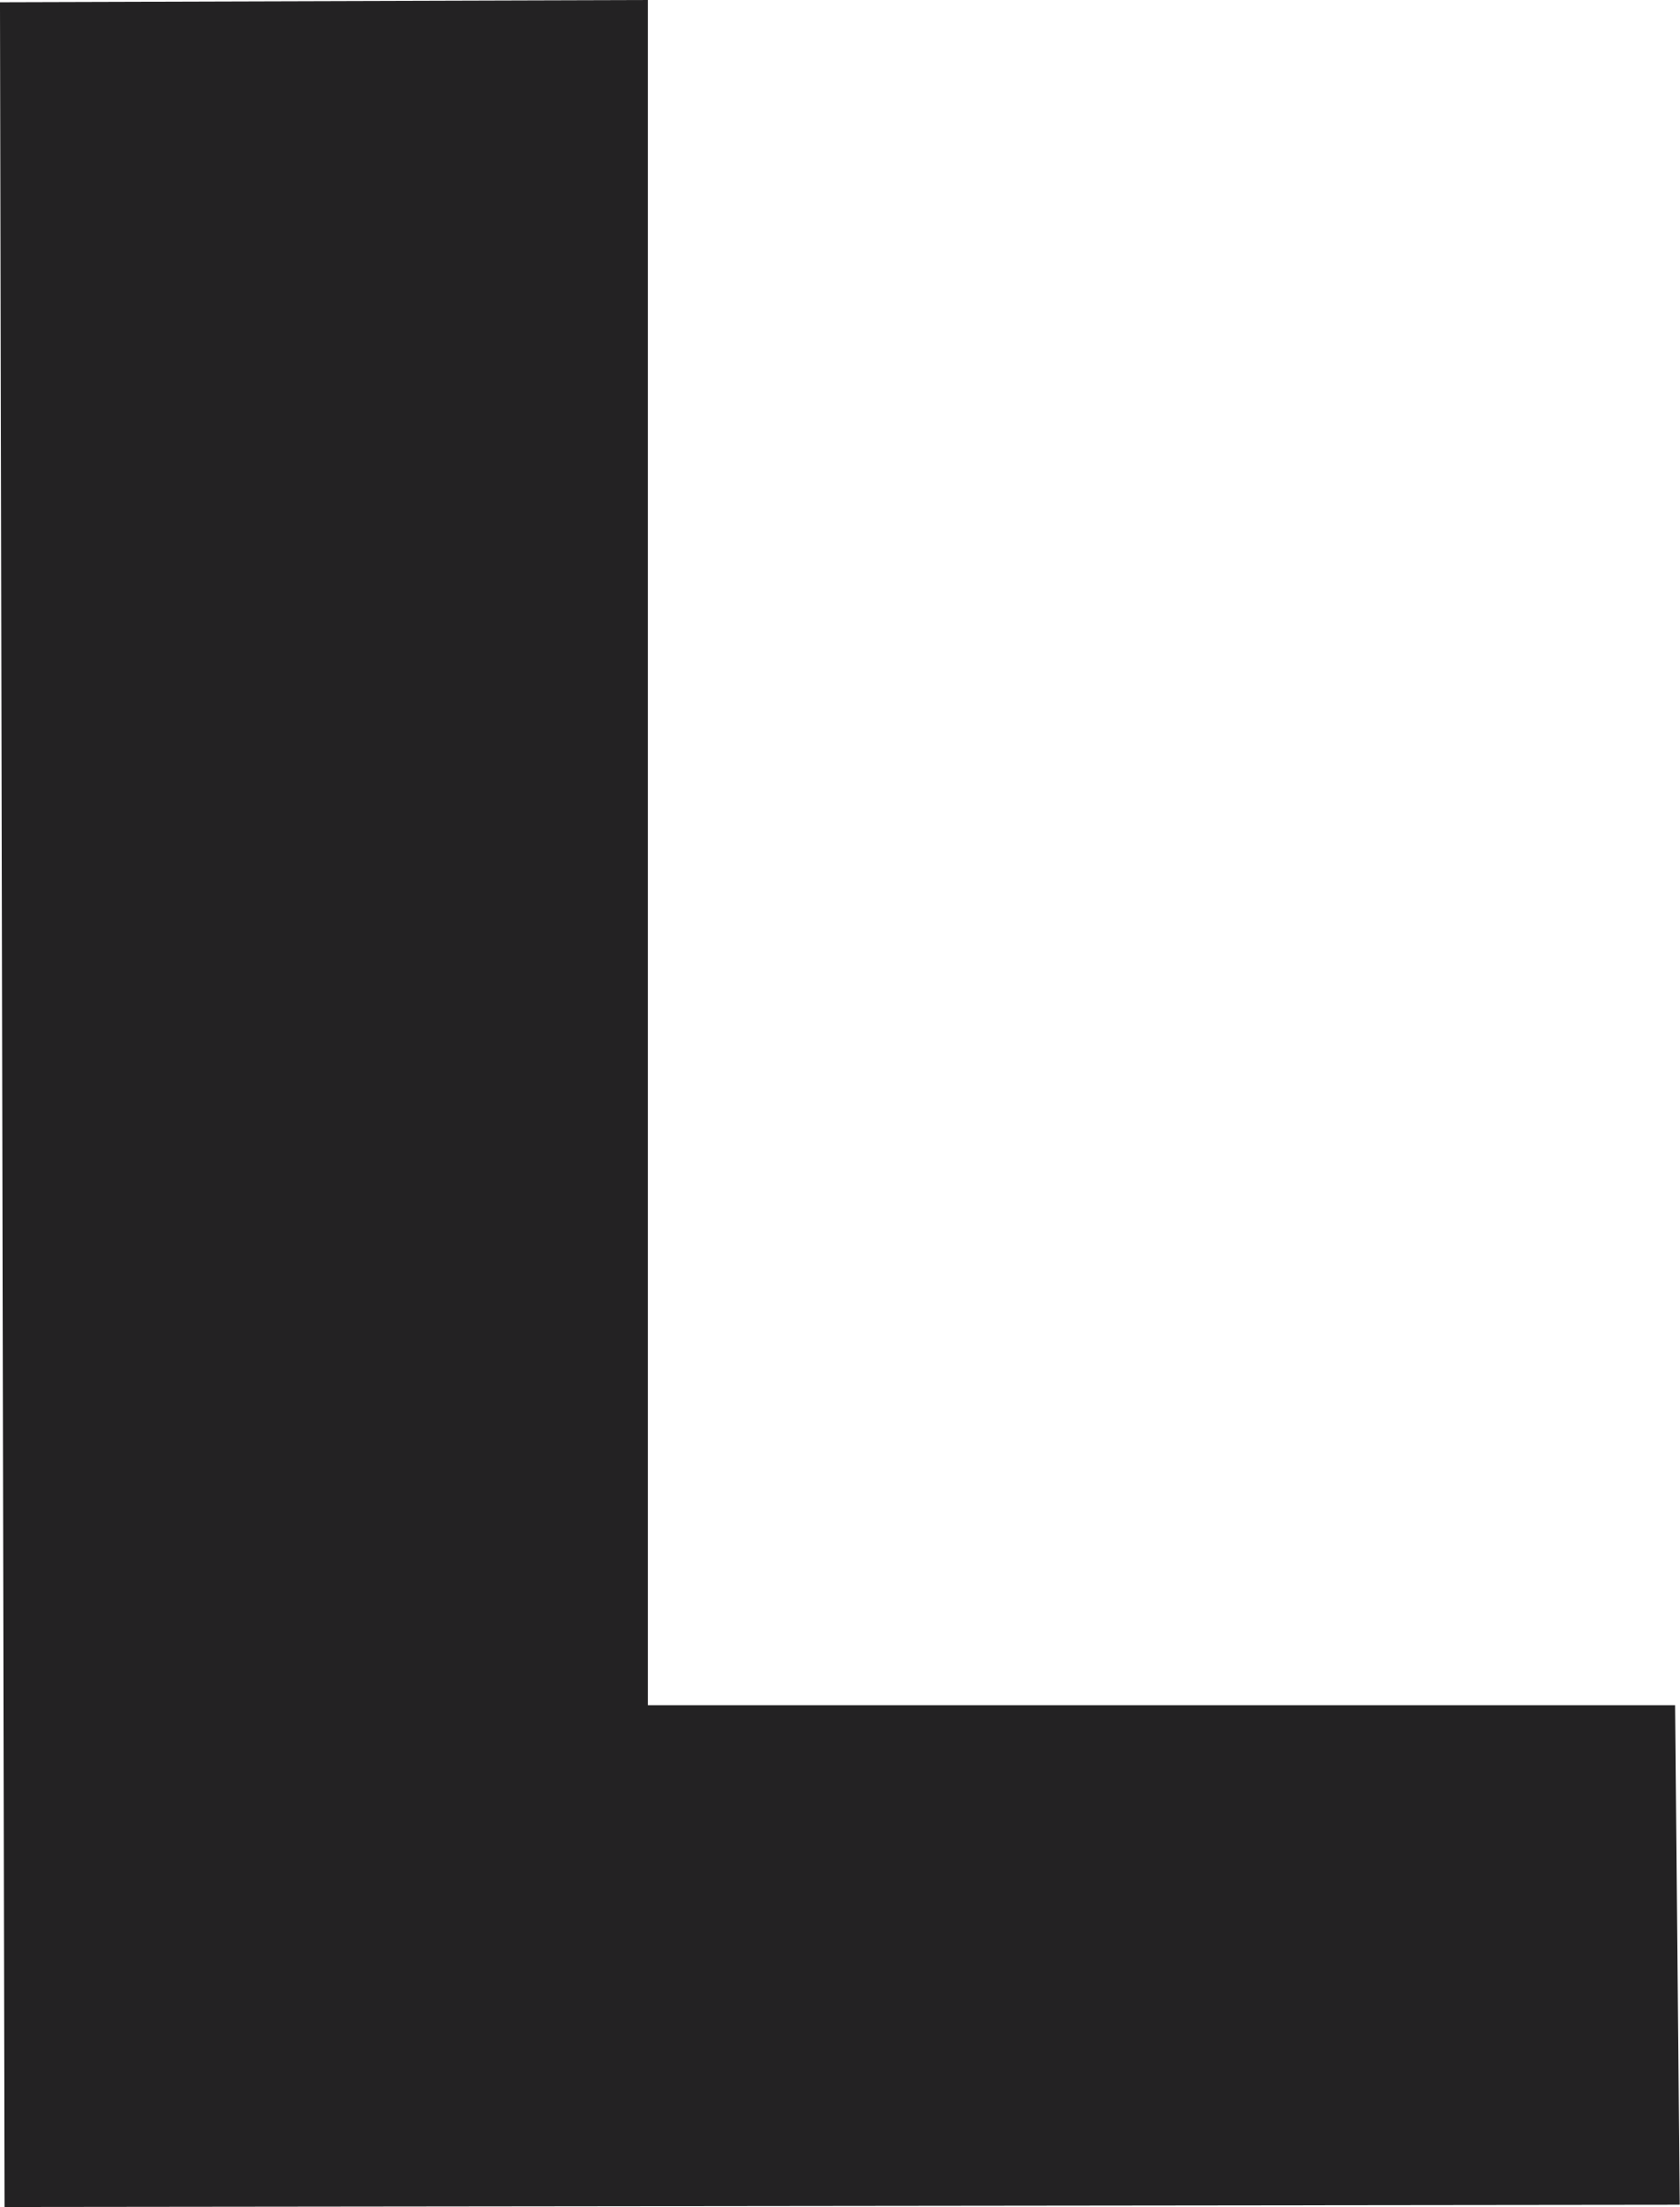
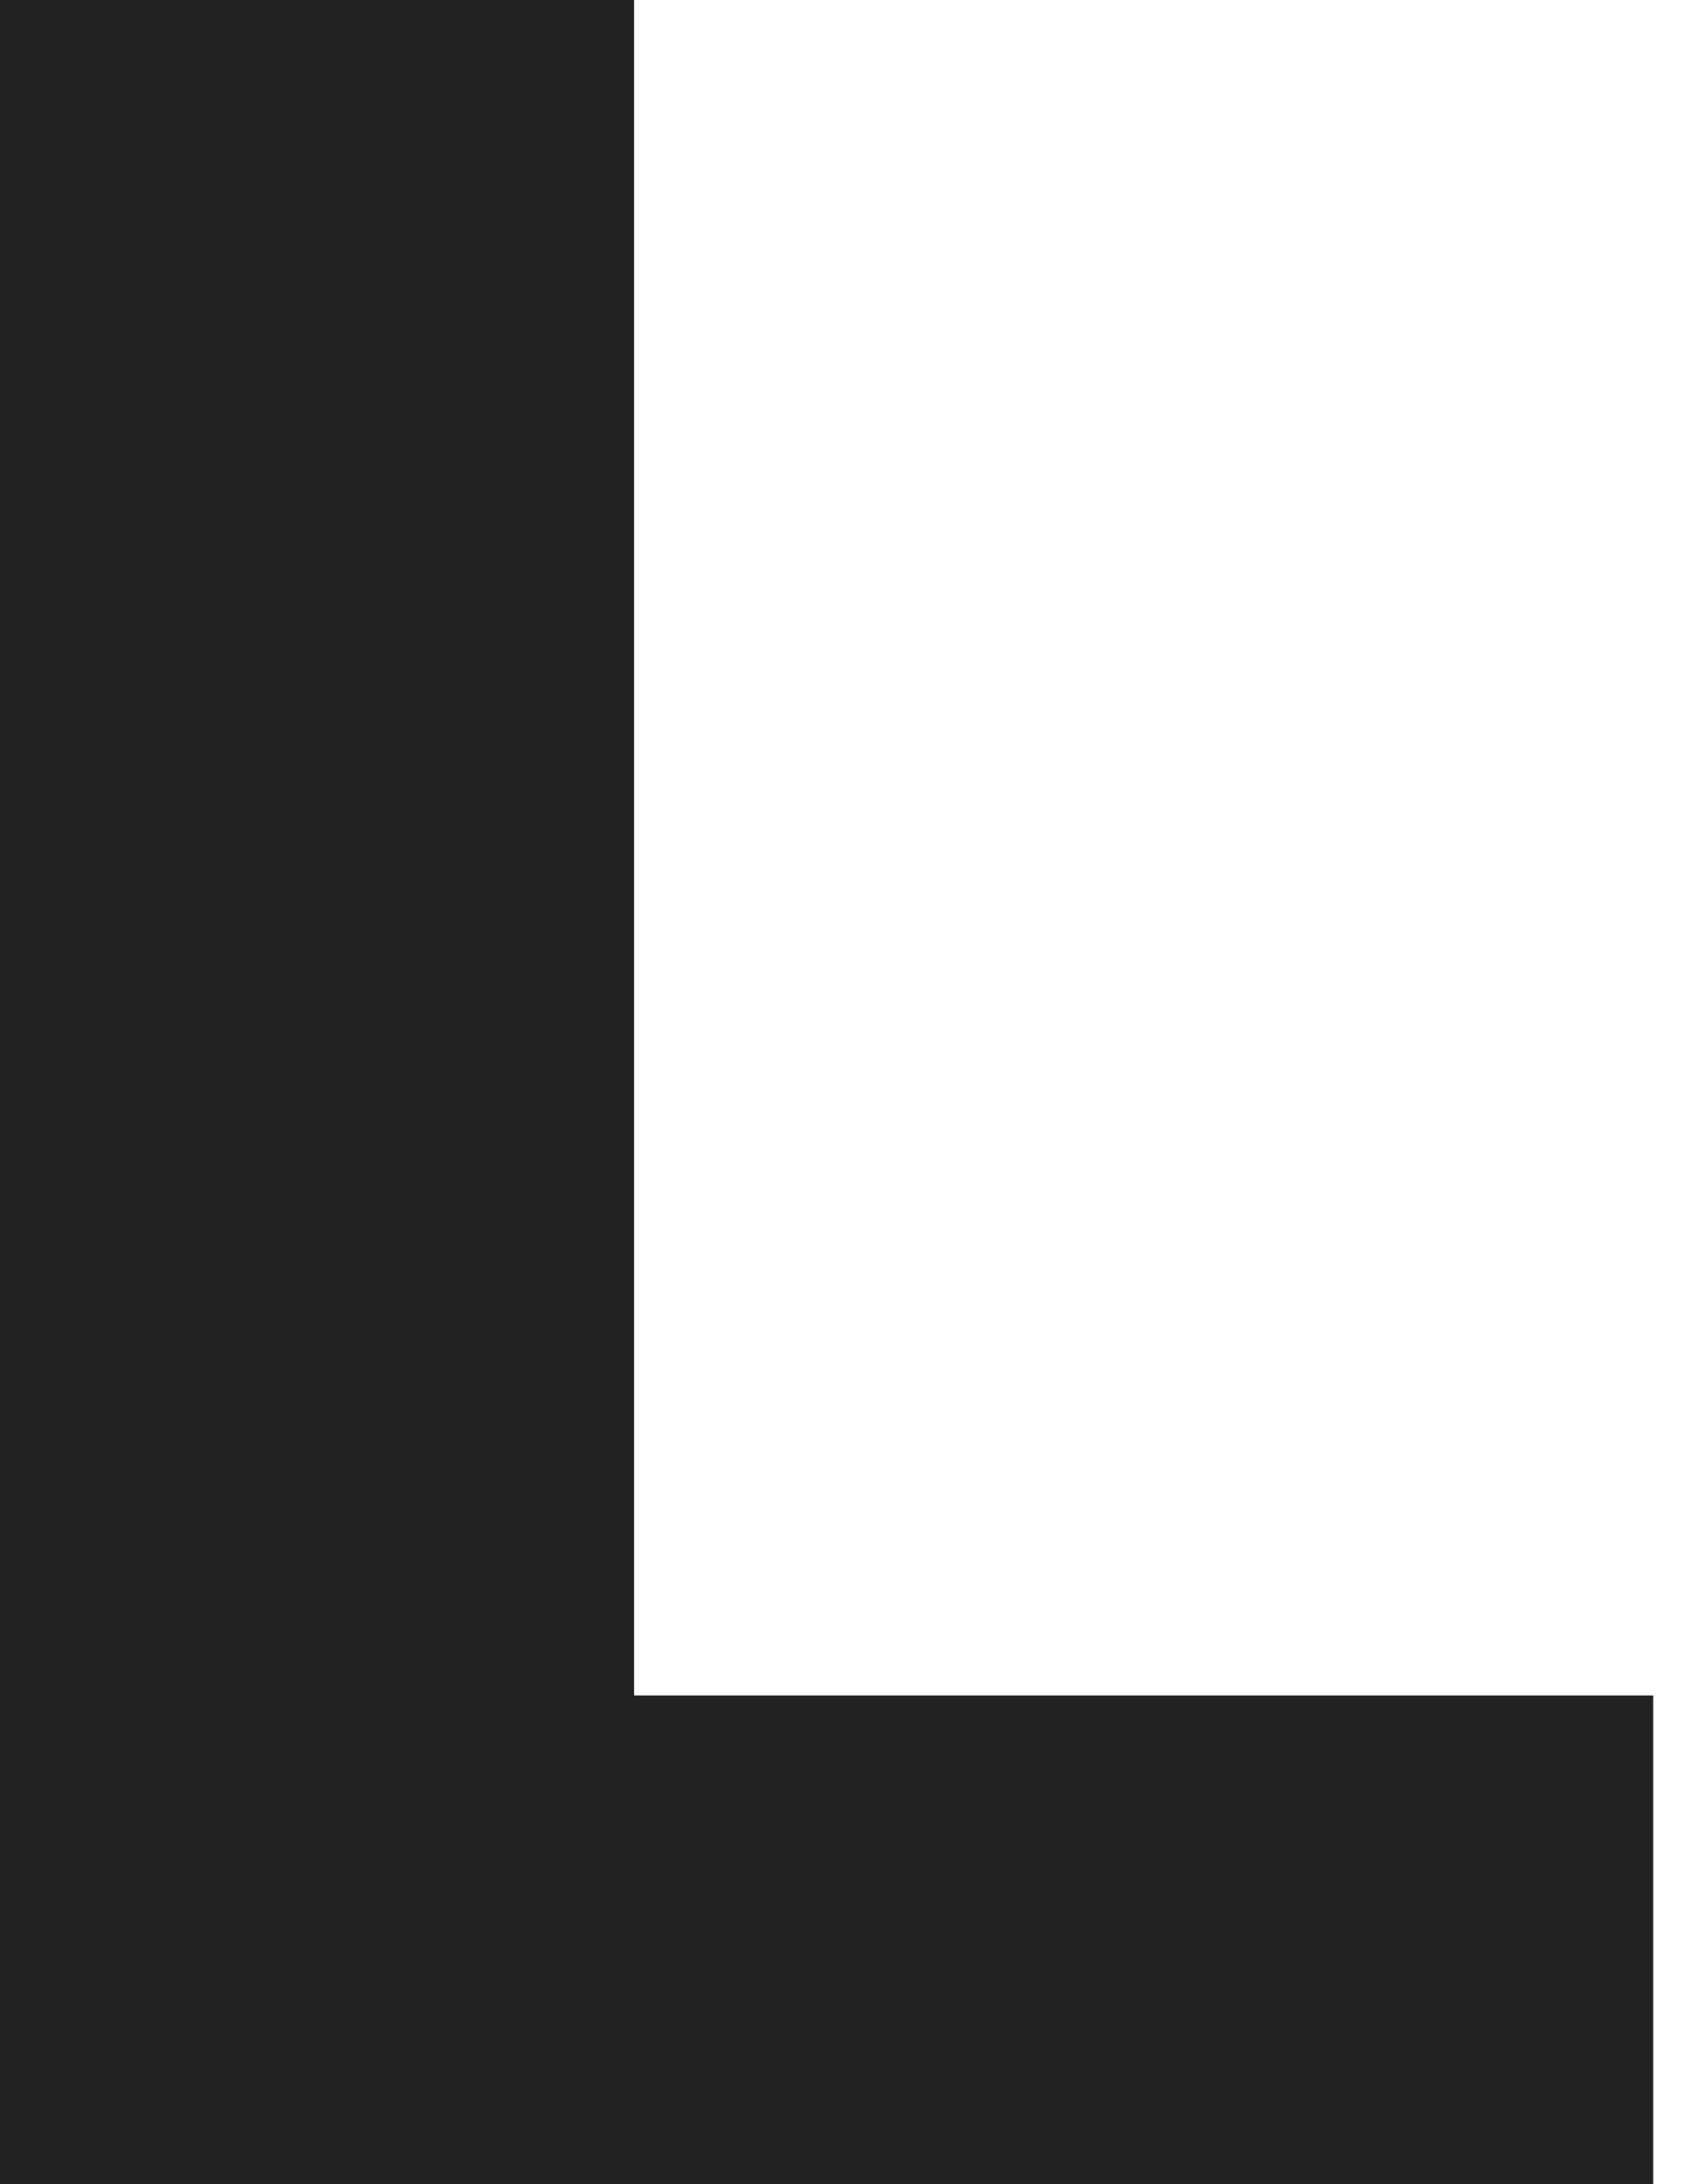
- <svg xmlns="http://www.w3.org/2000/svg" id="svg8" version="1.1" viewBox="0 0 69.53 91.357" height="91.357mm" width="69.53mm">
+ <svg xmlns="http://www.w3.org/2000/svg" id="svg8" version="1.1" viewBox="0 0 70 90" height="90mm" width="70mm">
  <defs id="defs2" />
-   <g transform="translate(-329.4016,-145.0858)" id="layer2">
-     <path id="path855" d="m 329.534,145.313 26.553,-0.095 v 70.587 h 42.522 l 0.189,20.411 -69.075,0.095 z" style="fill:#232223;fill-opacity:1;stroke:#232223;stroke-width:0.265px;stroke-linecap:butt;stroke-linejoin:miter;stroke-opacity:1" />
-   </g>
-   <g transform="translate(-329.4016,-145.0858)" id="layer6">
-     <path id="path853" d="m 205.339,100.498 65.579,0.095 0.095,16.725 -18.615,19.844 c 0,0 7.738,0.365 13.63,4.353 5.077,3.436 10.419,10.861 10.277,18.798 -0.283,15.875 -10.774,34.133 -43.278,33.829 -7.132,-0.067 -15.04,-1.804 -19.684,-3.246 -12.05,-3.741 -13.011,-7.054 -13.011,-7.054 l 10.111,-19.56 c 0,0 7.371,8.504 23.907,7.938 16.536,-0.567 17.103,-6.237 16.914,-10.583 -0.189,-4.347 -3.874,-7.843 -8.127,-7.843 -4.252,0 -17.481,-0.095 -17.481,-0.095 V 137.634 l 16.82,-17.765 -37.042,0.095 z" style="fill:#707070;fill-opacity:1;stroke:#707070;stroke-width:0.265px;stroke-linecap:butt;stroke-linejoin:miter;stroke-opacity:1" />
-   </g>
-   <g transform="translate(-329.4016,-145.0858)" id="layer5">
-     <path id="path845" d="m 90.785,195.986 v 11.623 l 65.768,79.659 21.356,-0.095 -0.095,-11.906 -64.256,-79.28 z m 87.123,0 -25.561,0.047 0.095,16.206 25.514,31.278 z m -87.029,44.034 c -0.047,0.283 0,47.247 0,47.247 H 116.629 l -0.047,-15.875 c 0,0 -25.655,-31.656 -25.702,-31.372 z" style="fill:#b2b2b2;fill-opacity:1;stroke:#b2b2b2;stroke-width:0.265px;stroke-linecap:butt;stroke-linejoin:miter;stroke-opacity:1" />
-   </g>
-   <g transform="translate(-329.4016,-145.0858)" id="layer4">
-     <path id="path828" d="M 132.683,5.059 C 107.654,4.848 80.996,24.226 81.149,52.802 c 0.18,33.573 30.285,48.949 50.97,48.93 17.23,-0.015 50.67,-11.767 50.936,-47.927 C 183.294,21.383 155.298,5.249 132.683,5.059 Z m -0.422,23.595 c 10.52,0.101 23.412,8.642 23.301,25.807 -0.124,19.143 -15.372,25.014 -23.388,25.022 -9.623,0.01 -23.803,-7.78 -23.887,-25.553 -0.071,-15.128 12.33,-25.387 23.974,-25.275 z" style="fill:#fefefe;fill-opacity:1;stroke:#fefefe;stroke-width:0.265px;stroke-linecap:butt;stroke-linejoin:miter;stroke-opacity:1" />
-   </g>
-   <g transform="translate(-329.4016,-145.0858)" id="layer3">
-     <path id="path826" d="M 1.185,116.359 H 83.036 l 0.067,21.047 -27.462,-0.134 -0.067,70.492 -26.593,-0.134 V 137.34 H 1.185 Z" style="fill:#fefefe;fill-opacity:1;stroke:#fefefe;stroke-width:0.265px;stroke-linecap:butt;stroke-linejoin:miter;stroke-opacity:1" />
+   <g>
+     <path id="path855" d="m 0,0 h 26 v 70 h 42 v 20 h -70 z" style="fill:#232223;fill-opacity:1;stroke:#232223;stroke-width:0.265px;stroke-linecap:butt;stroke-linejoin:miter;stroke-opacity:1" />
  </g>
</svg>
